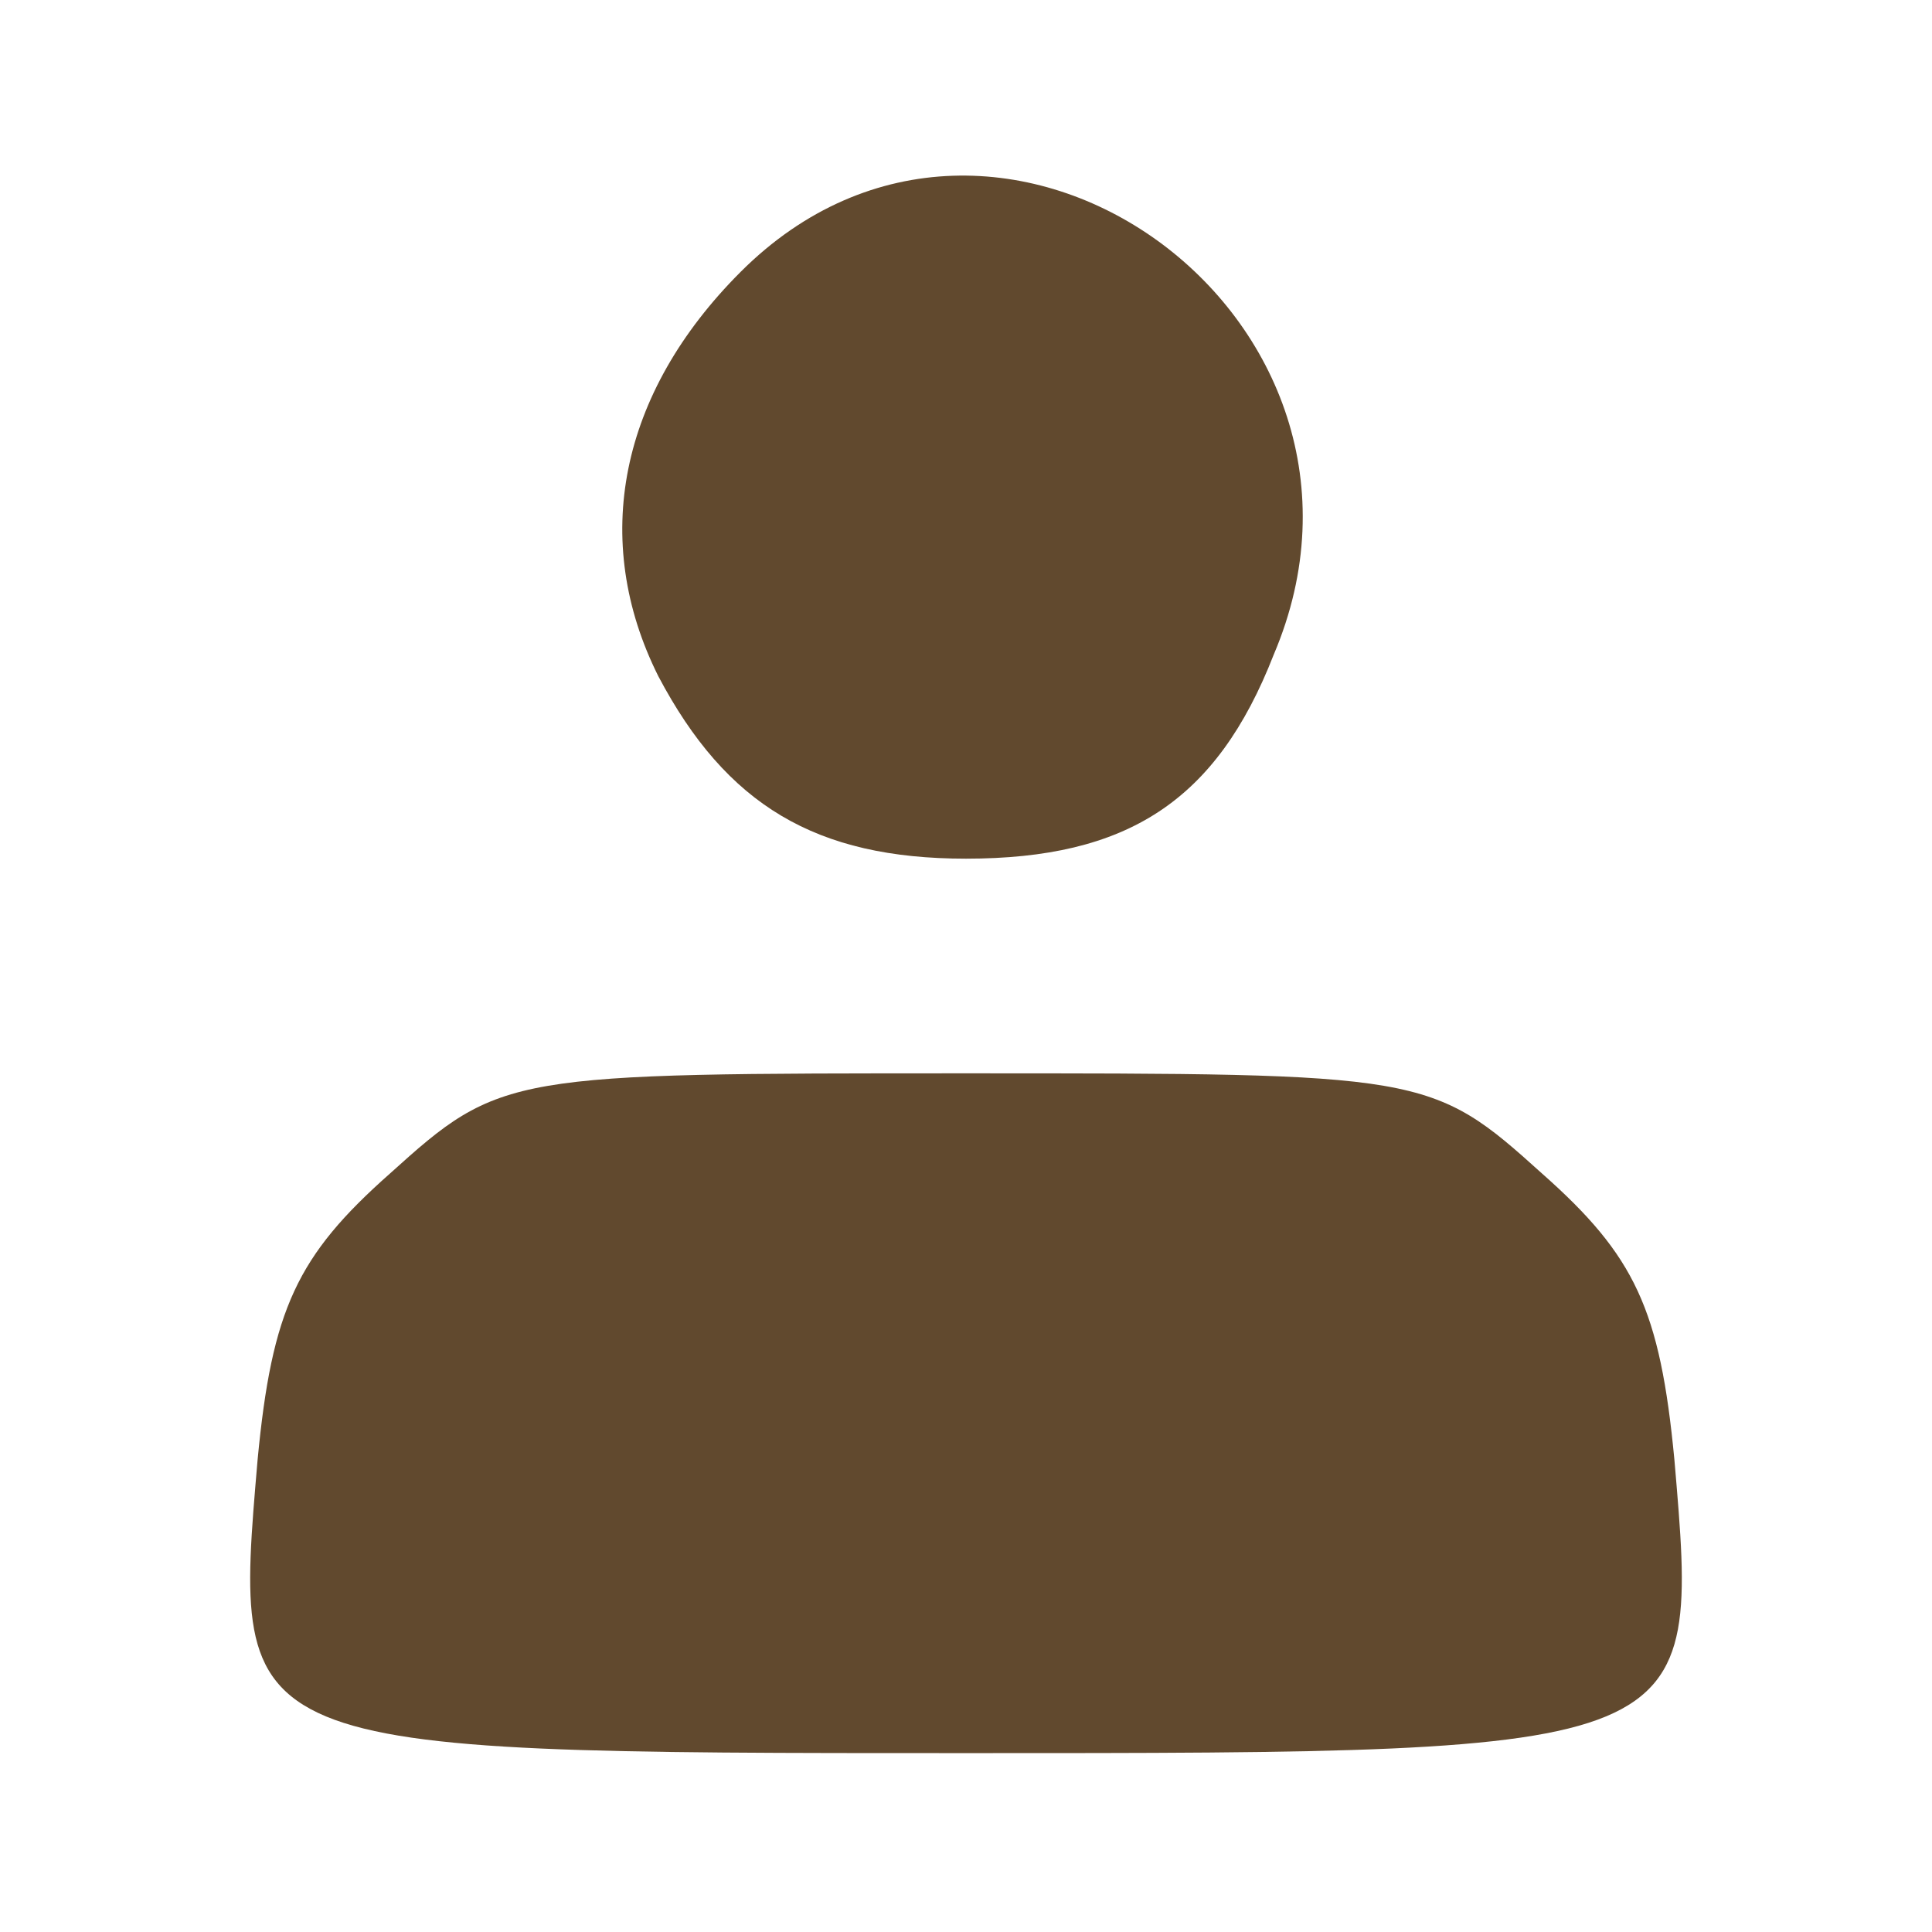
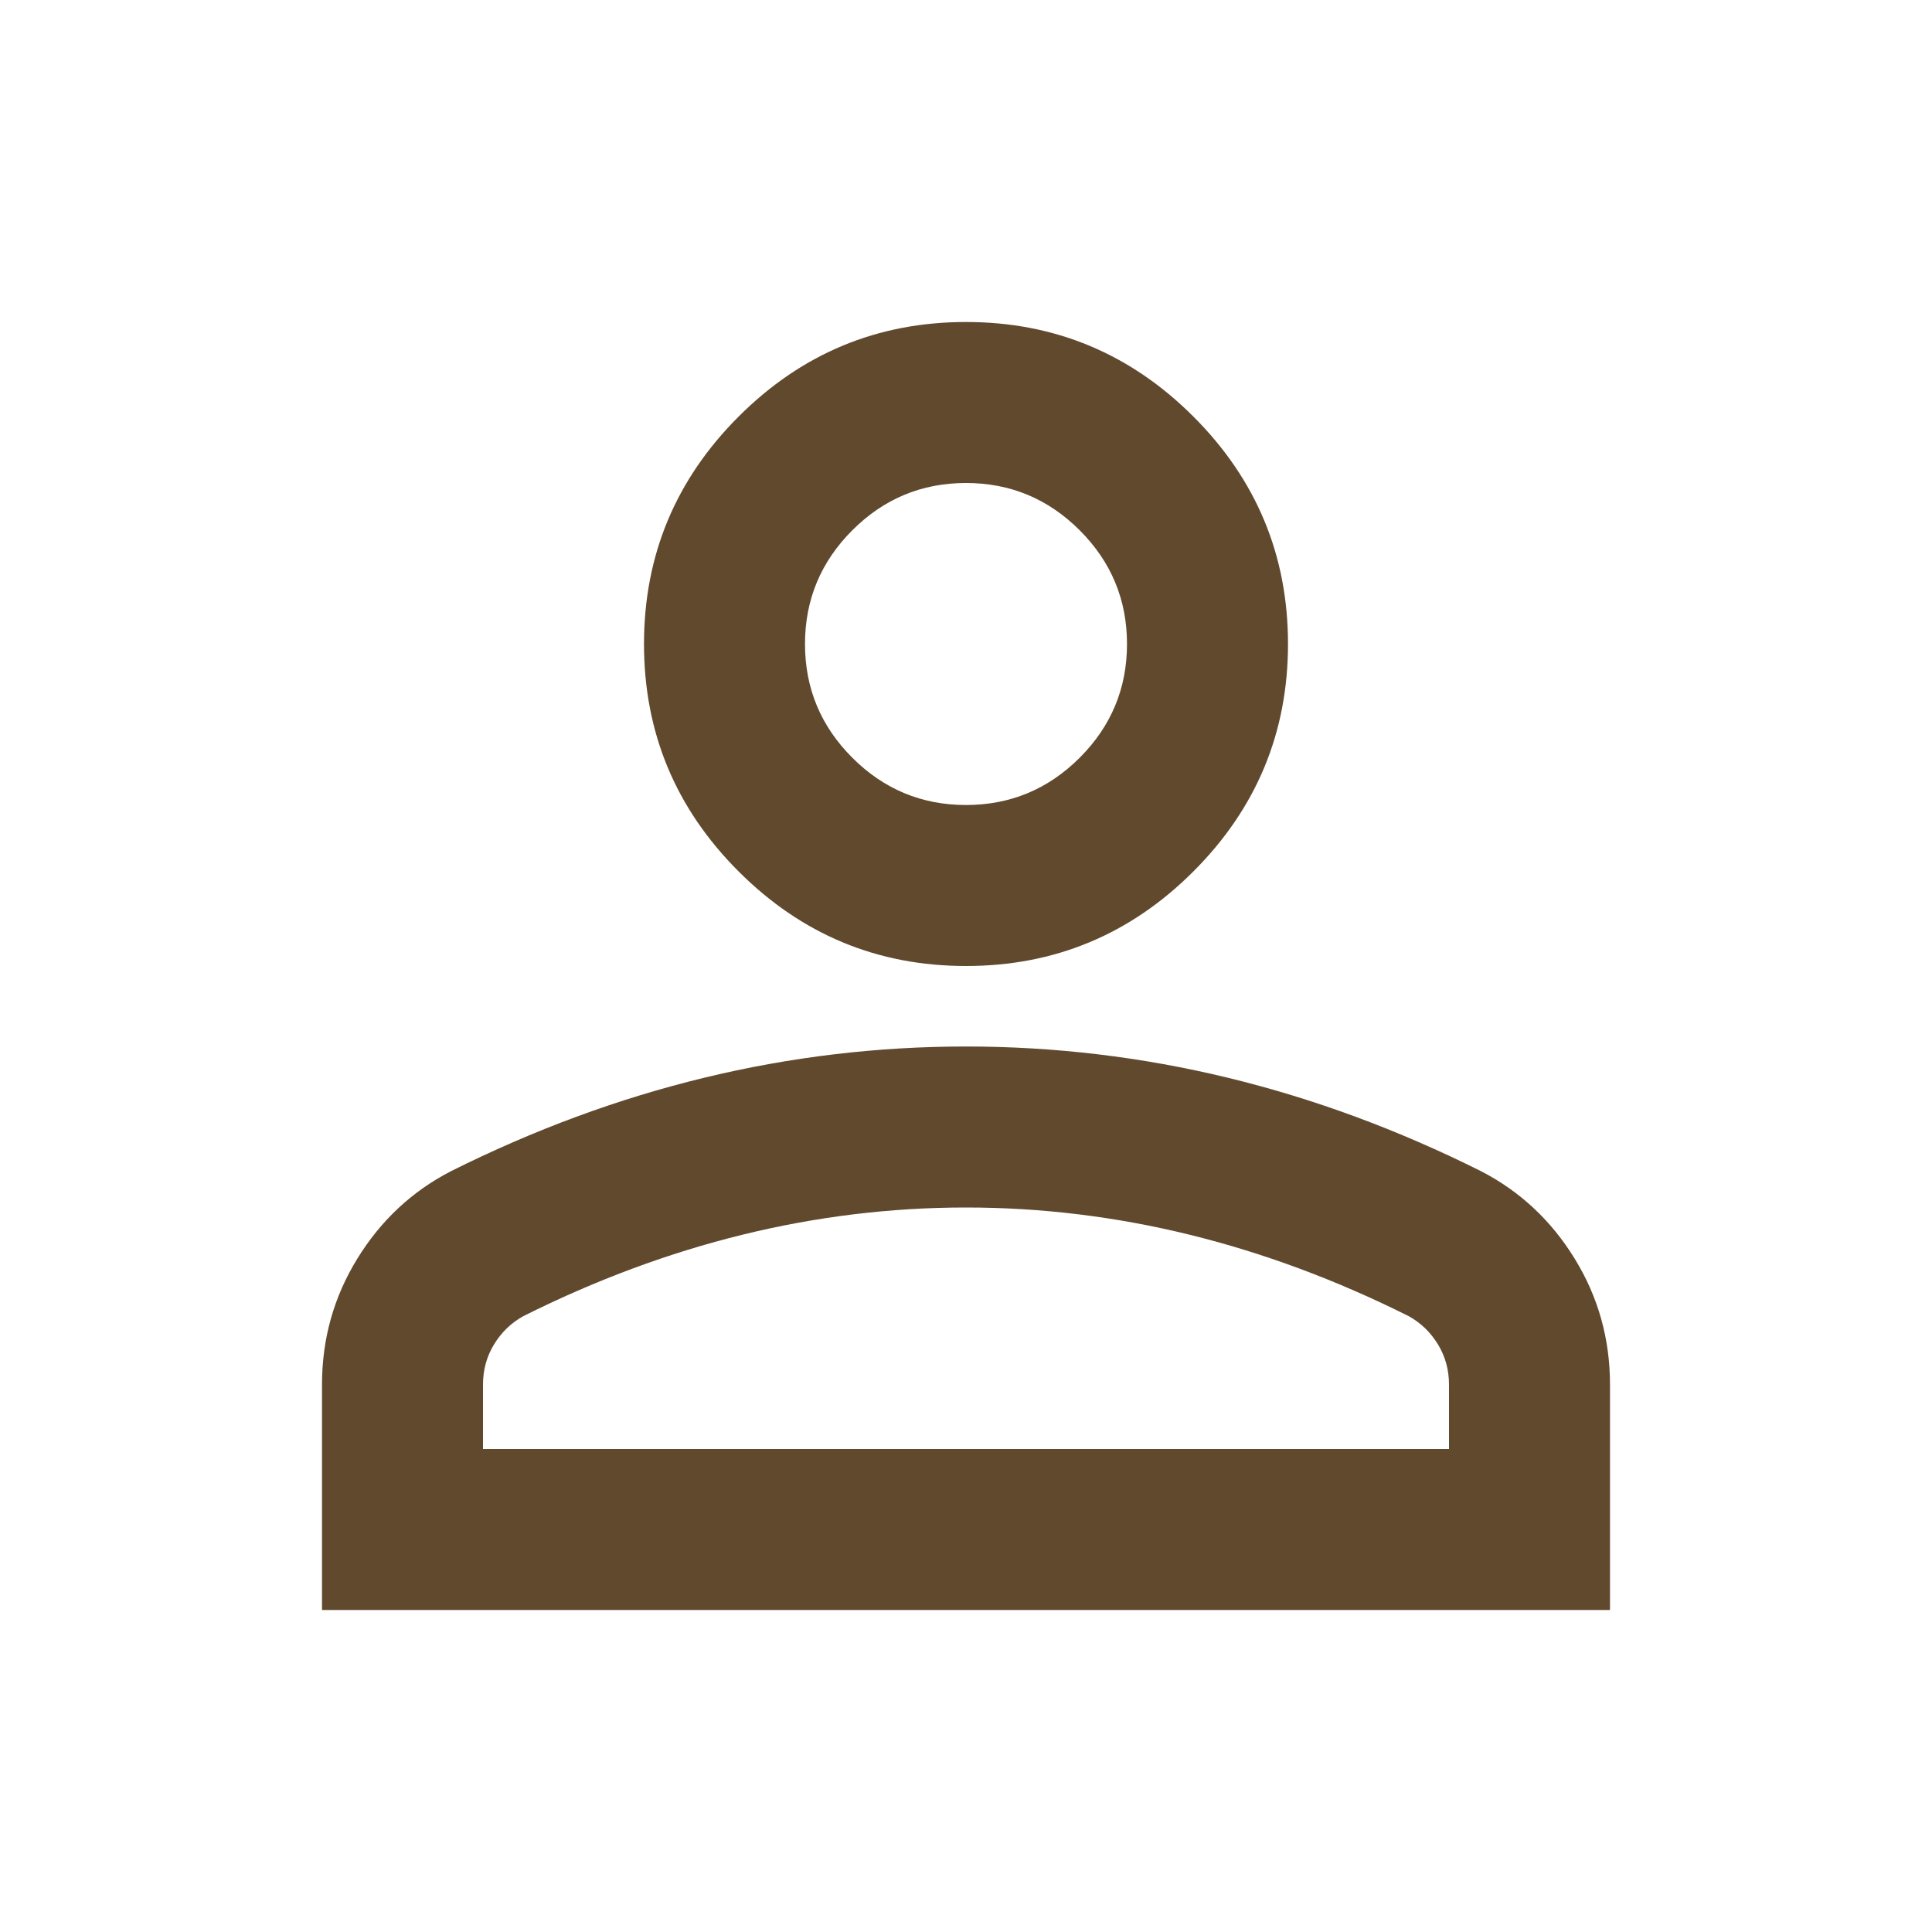
- <svg xmlns="http://www.w3.org/2000/svg" version="1.0" width="54pt" height="54pt" viewBox="0 0 54 54" preserveAspectRatio="xMidYMid meet">
-   <g transform="translate(0,54) scale(0.1,-0.1)" fill="#61492E" stroke="none">
-     <path d="M207 464 c-34 -34 -42 -75 -23 -113 19 -36 44 -51 86 -51 45 0 70 16 86 57 40 94 -77 179 -149 107z" />
-     <path d="M109 212 c-26 -23 -33 -38 -37 -80 -7 -82 -8 -82 198 -82 206 0 205 0 198 82 -4 42 -11 57 -37 80 -31 28 -33 28 -161 28 -128 0 -130 0 -161 -28z" />
-   </g>
+ <svg xmlns="http://www.w3.org/2000/svg" height="24" viewBox="0 -960 960 960" width="24" fill="#61492E">
+   <path d="M480-480q-66 0-113-47t-47-113q0-66 47-113t113-47q66 0 113 47t47 113q0 66-47 113t-113 47ZM160-160v-112q0-34 17.5-62.5T224-378q62-31 126-46.5T480-440q66 0 130 15.5T736-378q29 15 46.5 43.5T800-272v112H160Zm80-80h480v-32q0-11-5.5-20T700-306q-54-27-109-40.5T480-360q-56 0-111 13.5T260-306q-9 5-14.5 14t-5.5 20v32Zm240-320q33 0 56.5-23.5T560-640q0-33-23.5-56.5T480-720q-33 0-56.5 23.5T400-640q0 33 23.5 56.5T480-560Zm0-80Zm0 400Z" />
</svg>
